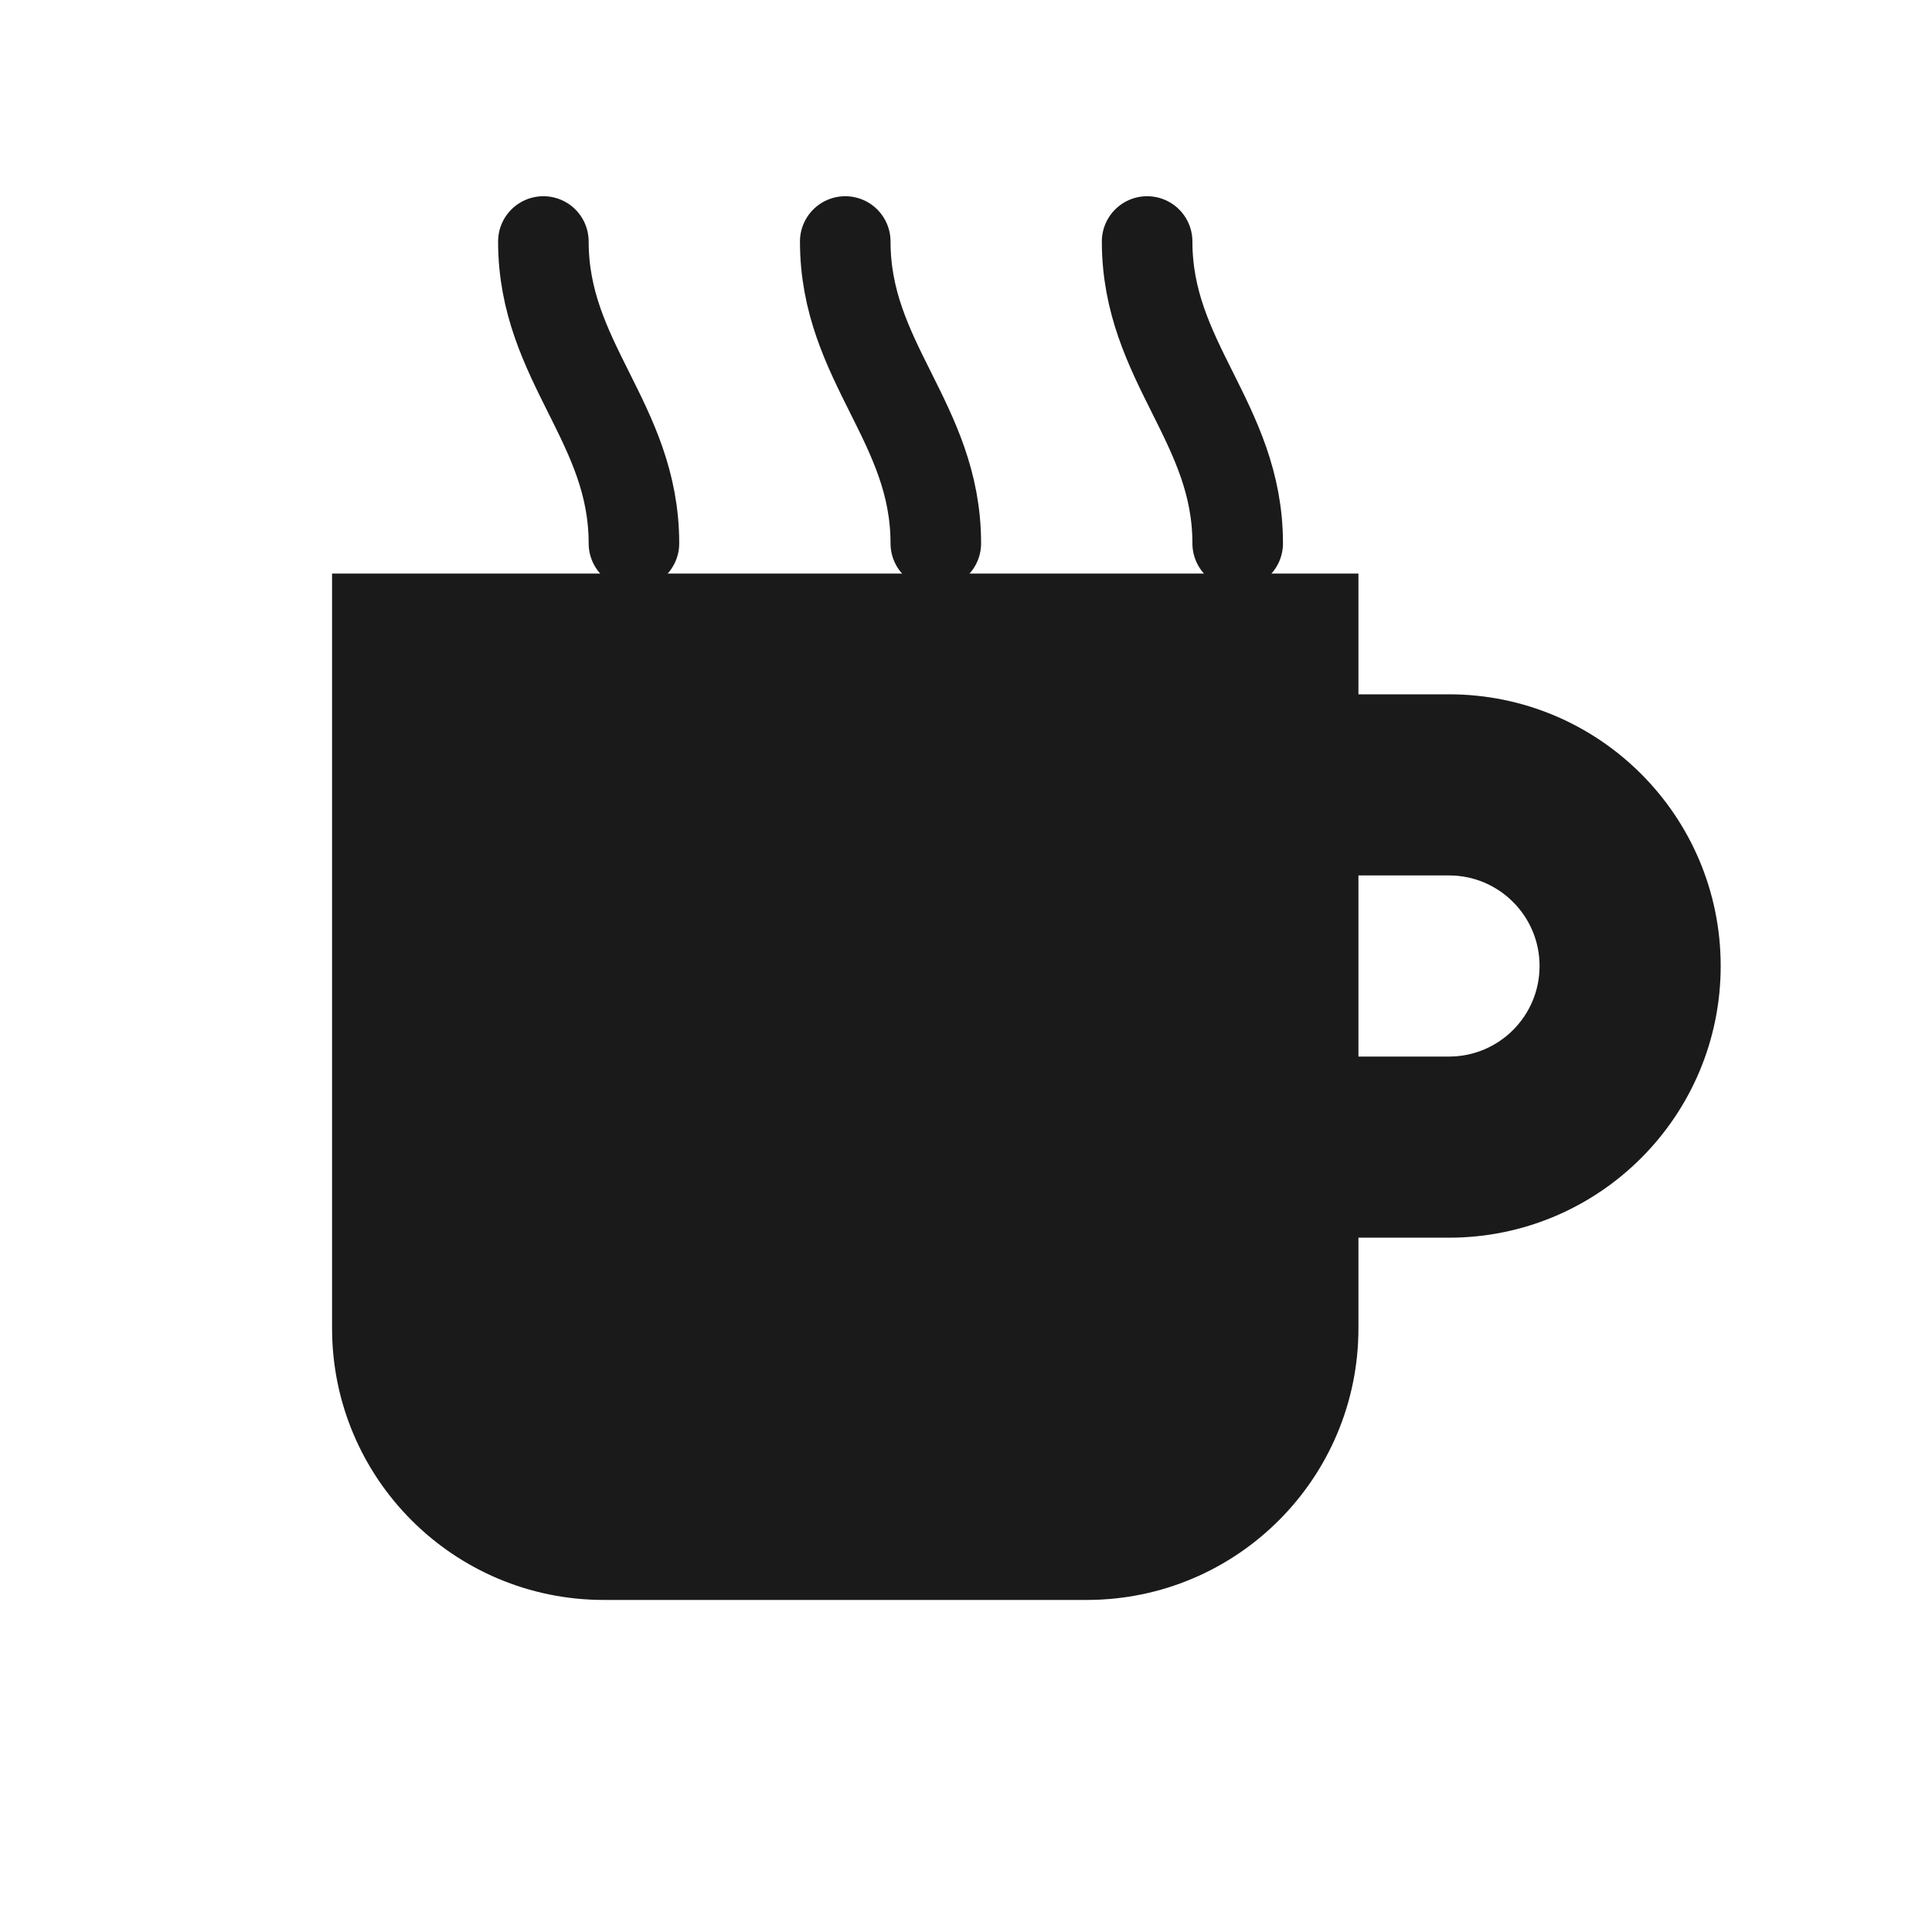
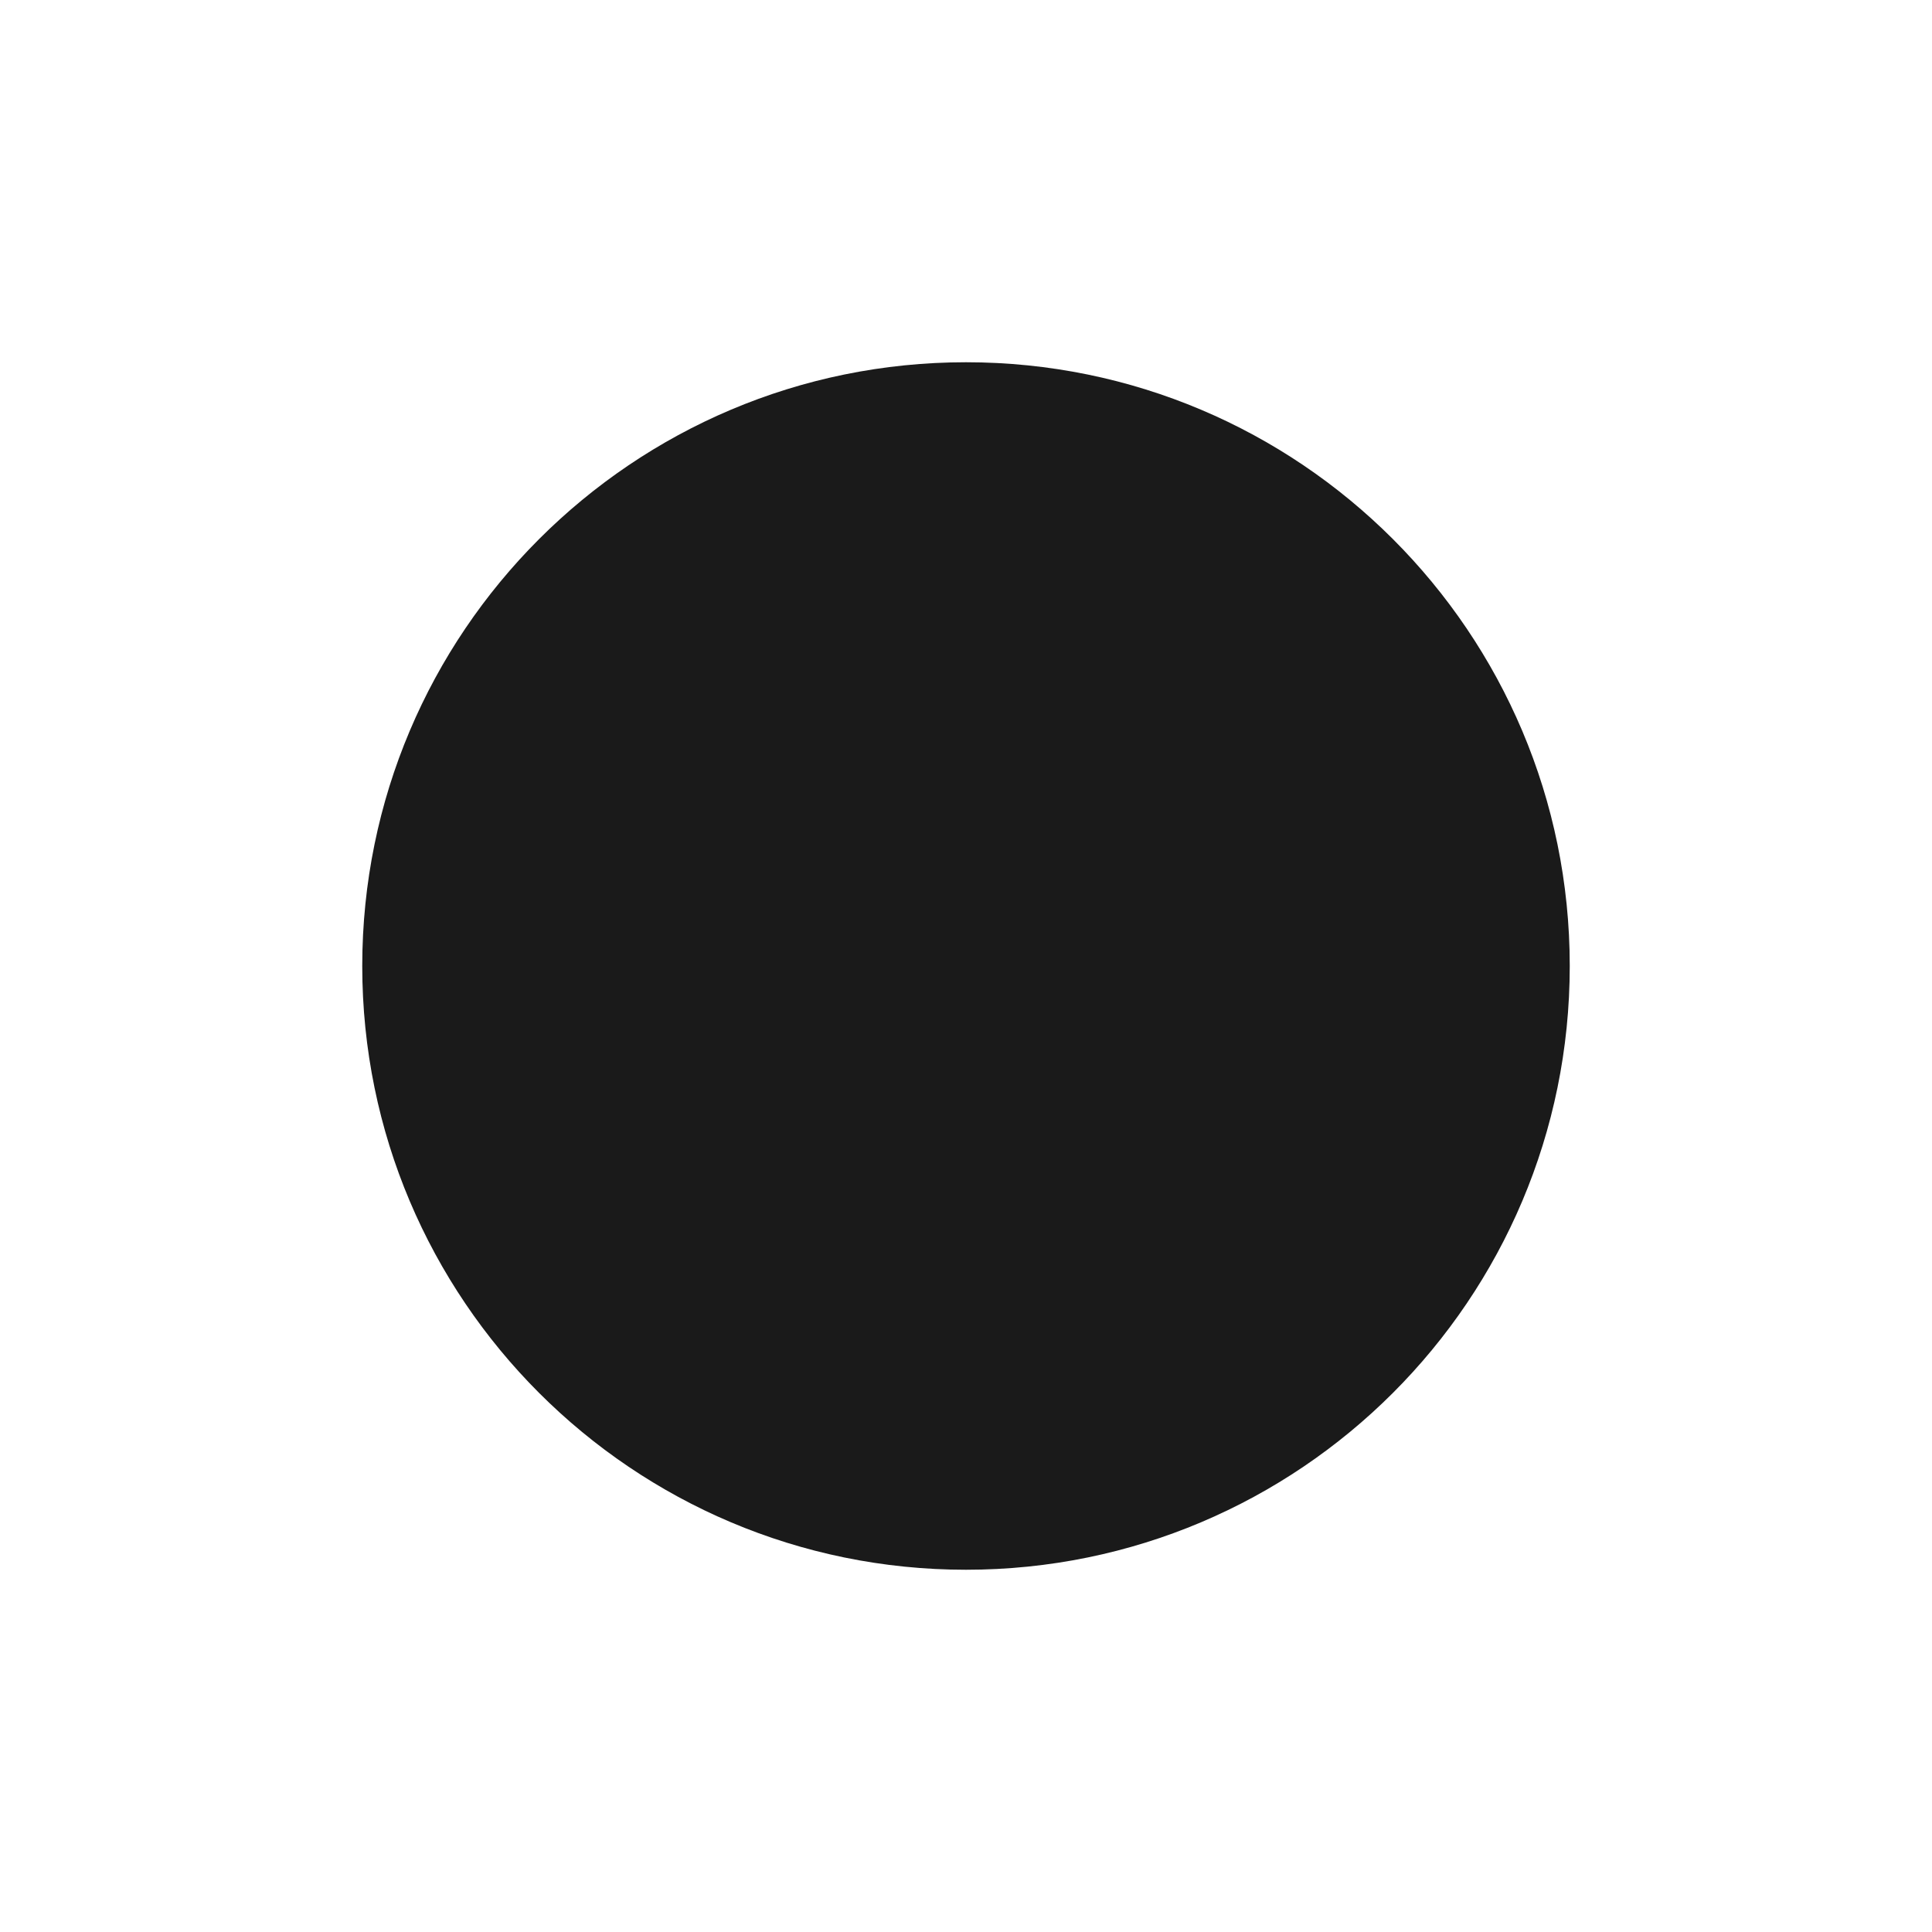
<svg xmlns="http://www.w3.org/2000/svg" viewBox="0 0 32 32">
-   <path d="M6 10h16v2h2a4 4 0 0 1 0 8h-2v2a4 4 0 0 1-4 4H10a4 4 0 0 1-4-4V10zm16 8h2a2 2 0 0 0 0-4h-2v4z" />
-   <path d="M9 4c0 2 1.5 3 1.5 5M14 4c0 2 1.5 3 1.5 5M19 4c0 2 1.5 3 1.5 5" stroke-width="1.5" stroke-linecap="round" fill="none" />
+   <circle cx="16" cy="16" r="10" />
  <style>
-     path { fill: #1a1a1a; stroke: #1a1a1a; }
+     circle { fill: #1a1a1a; }
    @media (prefers-color-scheme: dark) {
-       path { fill: #e5e5e5; stroke: #e5e5e5; }
+       circle { fill: #e5e5e5; }
    }
  </style>
</svg>
